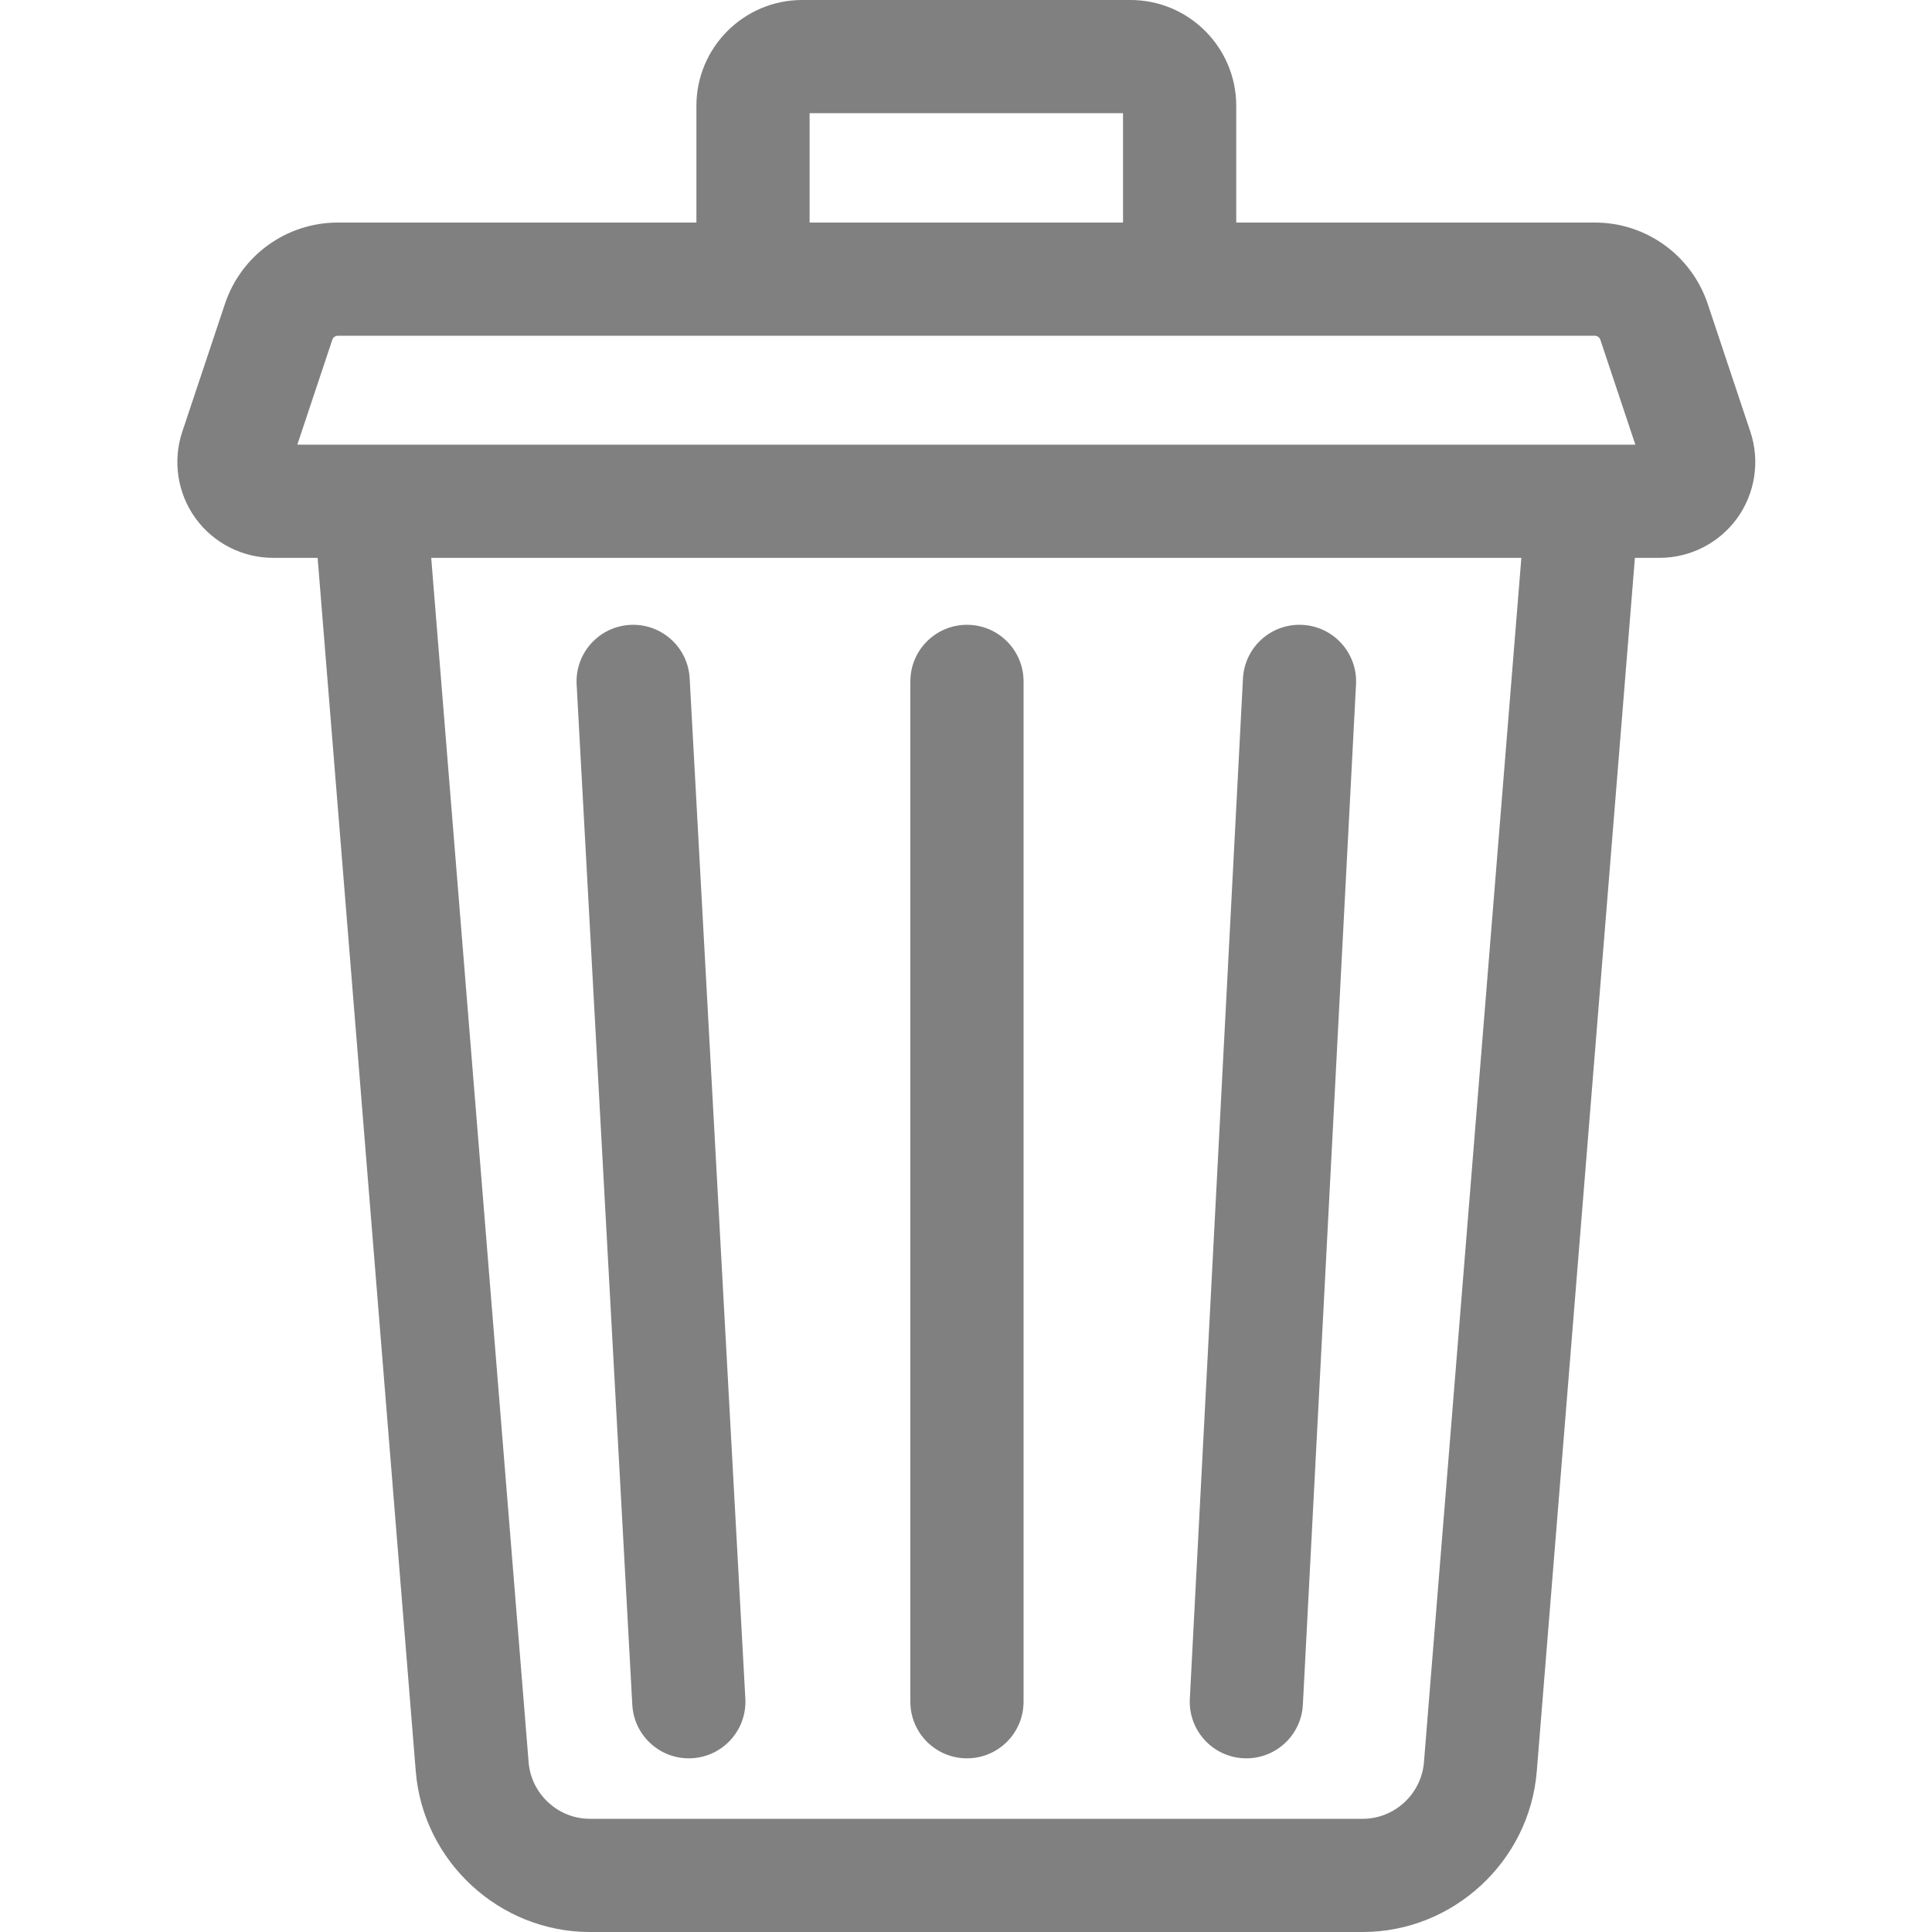
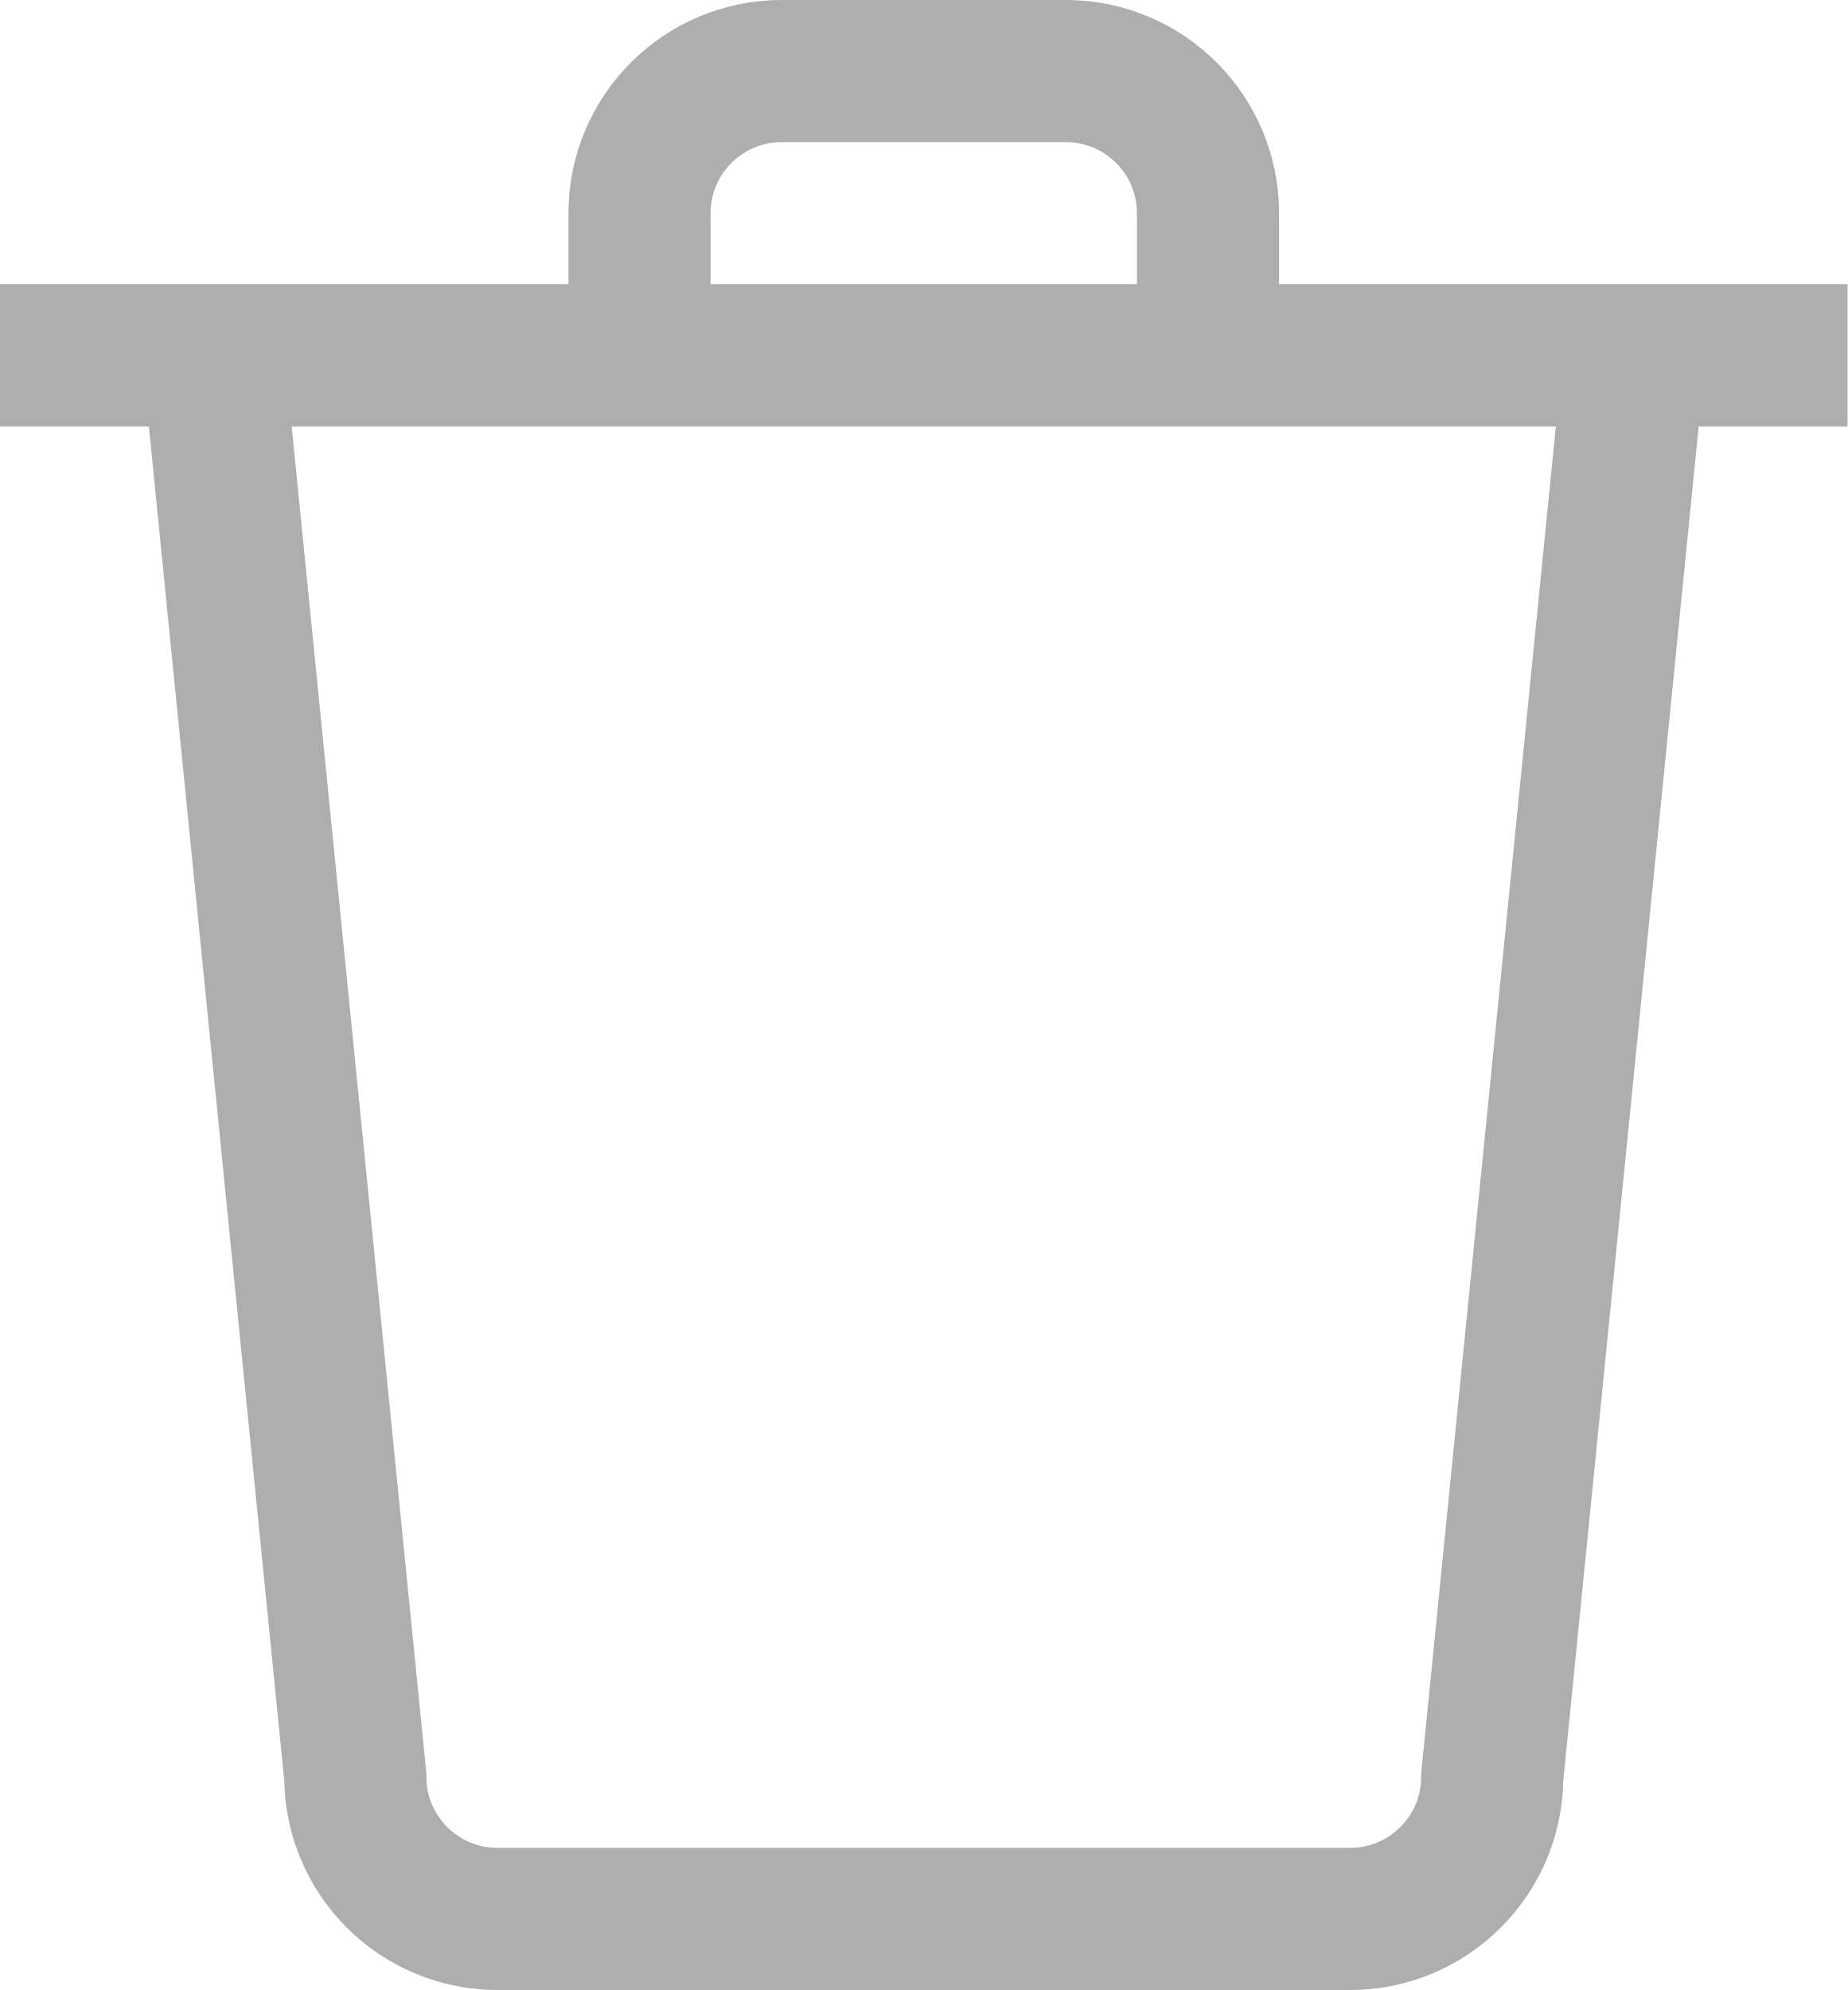
- <svg xmlns="http://www.w3.org/2000/svg" fill="#808080" height="512pt" viewBox="-47 0 512 512" width="512pt">
-   <path d="m416.875 114.441-11.305-33.887c-4.305-12.906-16.34-21.578-29.941-21.578h-95.012v-30.934c0-15.461-12.57-28.043-28.027-28.043h-87.008c-15.453 0-28.027 12.582-28.027 28.043v30.934h-95.008c-13.605 0-25.641 8.672-29.945 21.578l-11.305 33.887c-2.574 7.715-1.27 16.258 3.484 22.855 4.754 6.598 12.445 10.539 20.578 10.539h11.816l26.008 321.605c1.934 23.863 22.184 42.559 46.109 42.559h204.863c23.922 0 44.176-18.695 46.105-42.562l26.008-321.602h6.543c8.133 0 15.824-3.941 20.578-10.535 4.754-6.598 6.059-15.145 3.484-22.859zm-249.32-84.441h83.062v28.977h-83.062zm162.805 437.02c-.68 8.402-7.797 14.98-16.203 14.98h-204.863c-8.406 0-15.523-6.578-16.203-14.98l-25.816-319.184h288.898zm-298.566-349.184 9.27-27.789c.211-.641.809-1.07 1.484-1.07h333.082c.676 0 1.27.43 1.484 1.07l9.27 27.789zm0 0" />
-   <path d="m282.516 465.957c.266.016.527.02.793.02 7.926 0 14.551-6.211 14.965-14.219l14.086-270.398c.43-8.273-5.93-15.332-14.199-15.762-8.293-.441-15.328 5.926-15.762 14.199l-14.082 270.398c-.43 8.273 5.926 15.332 14.199 15.762zm0 0" />
-   <path d="m120.566 451.793c.438 7.996 7.055 14.184 14.965 14.184.273 0 .555-.008.832-.023 8.27-.449 14.609-7.52 14.16-15.793l-14.754-270.398c-.449-8.273-7.52-14.613-15.793-14.16-8.27.449-14.609 7.52-14.16 15.793zm0 0" />
-   <path d="m209.254 465.977c8.285 0 15-6.715 15-15v-270.398c0-8.285-6.715-15-15-15s-15 6.715-15 15v270.398c0 8.285 6.715 15 15 15zm0 0" />
+ <svg xmlns="http://www.w3.org/2000/svg" width="13" height="14" viewBox="0 0 13 14" fill="none">
+   <path d="M4.5 2V1.5C4.5 0.948 4.948 0.5 5.5 0.5H7.5C8.052 0.5 8.5 0.948 8.5 1.5V2M0 2.5H13M1.5 2.5L2.5 12.5C2.5 13.052 2.948 13.5 3.5 13.5H9.5C10.052 13.5 10.5 13.052 10.5 12.5L11.5 2.5" stroke="#8C8C8C" stroke-opacity="0.7" />
</svg>
